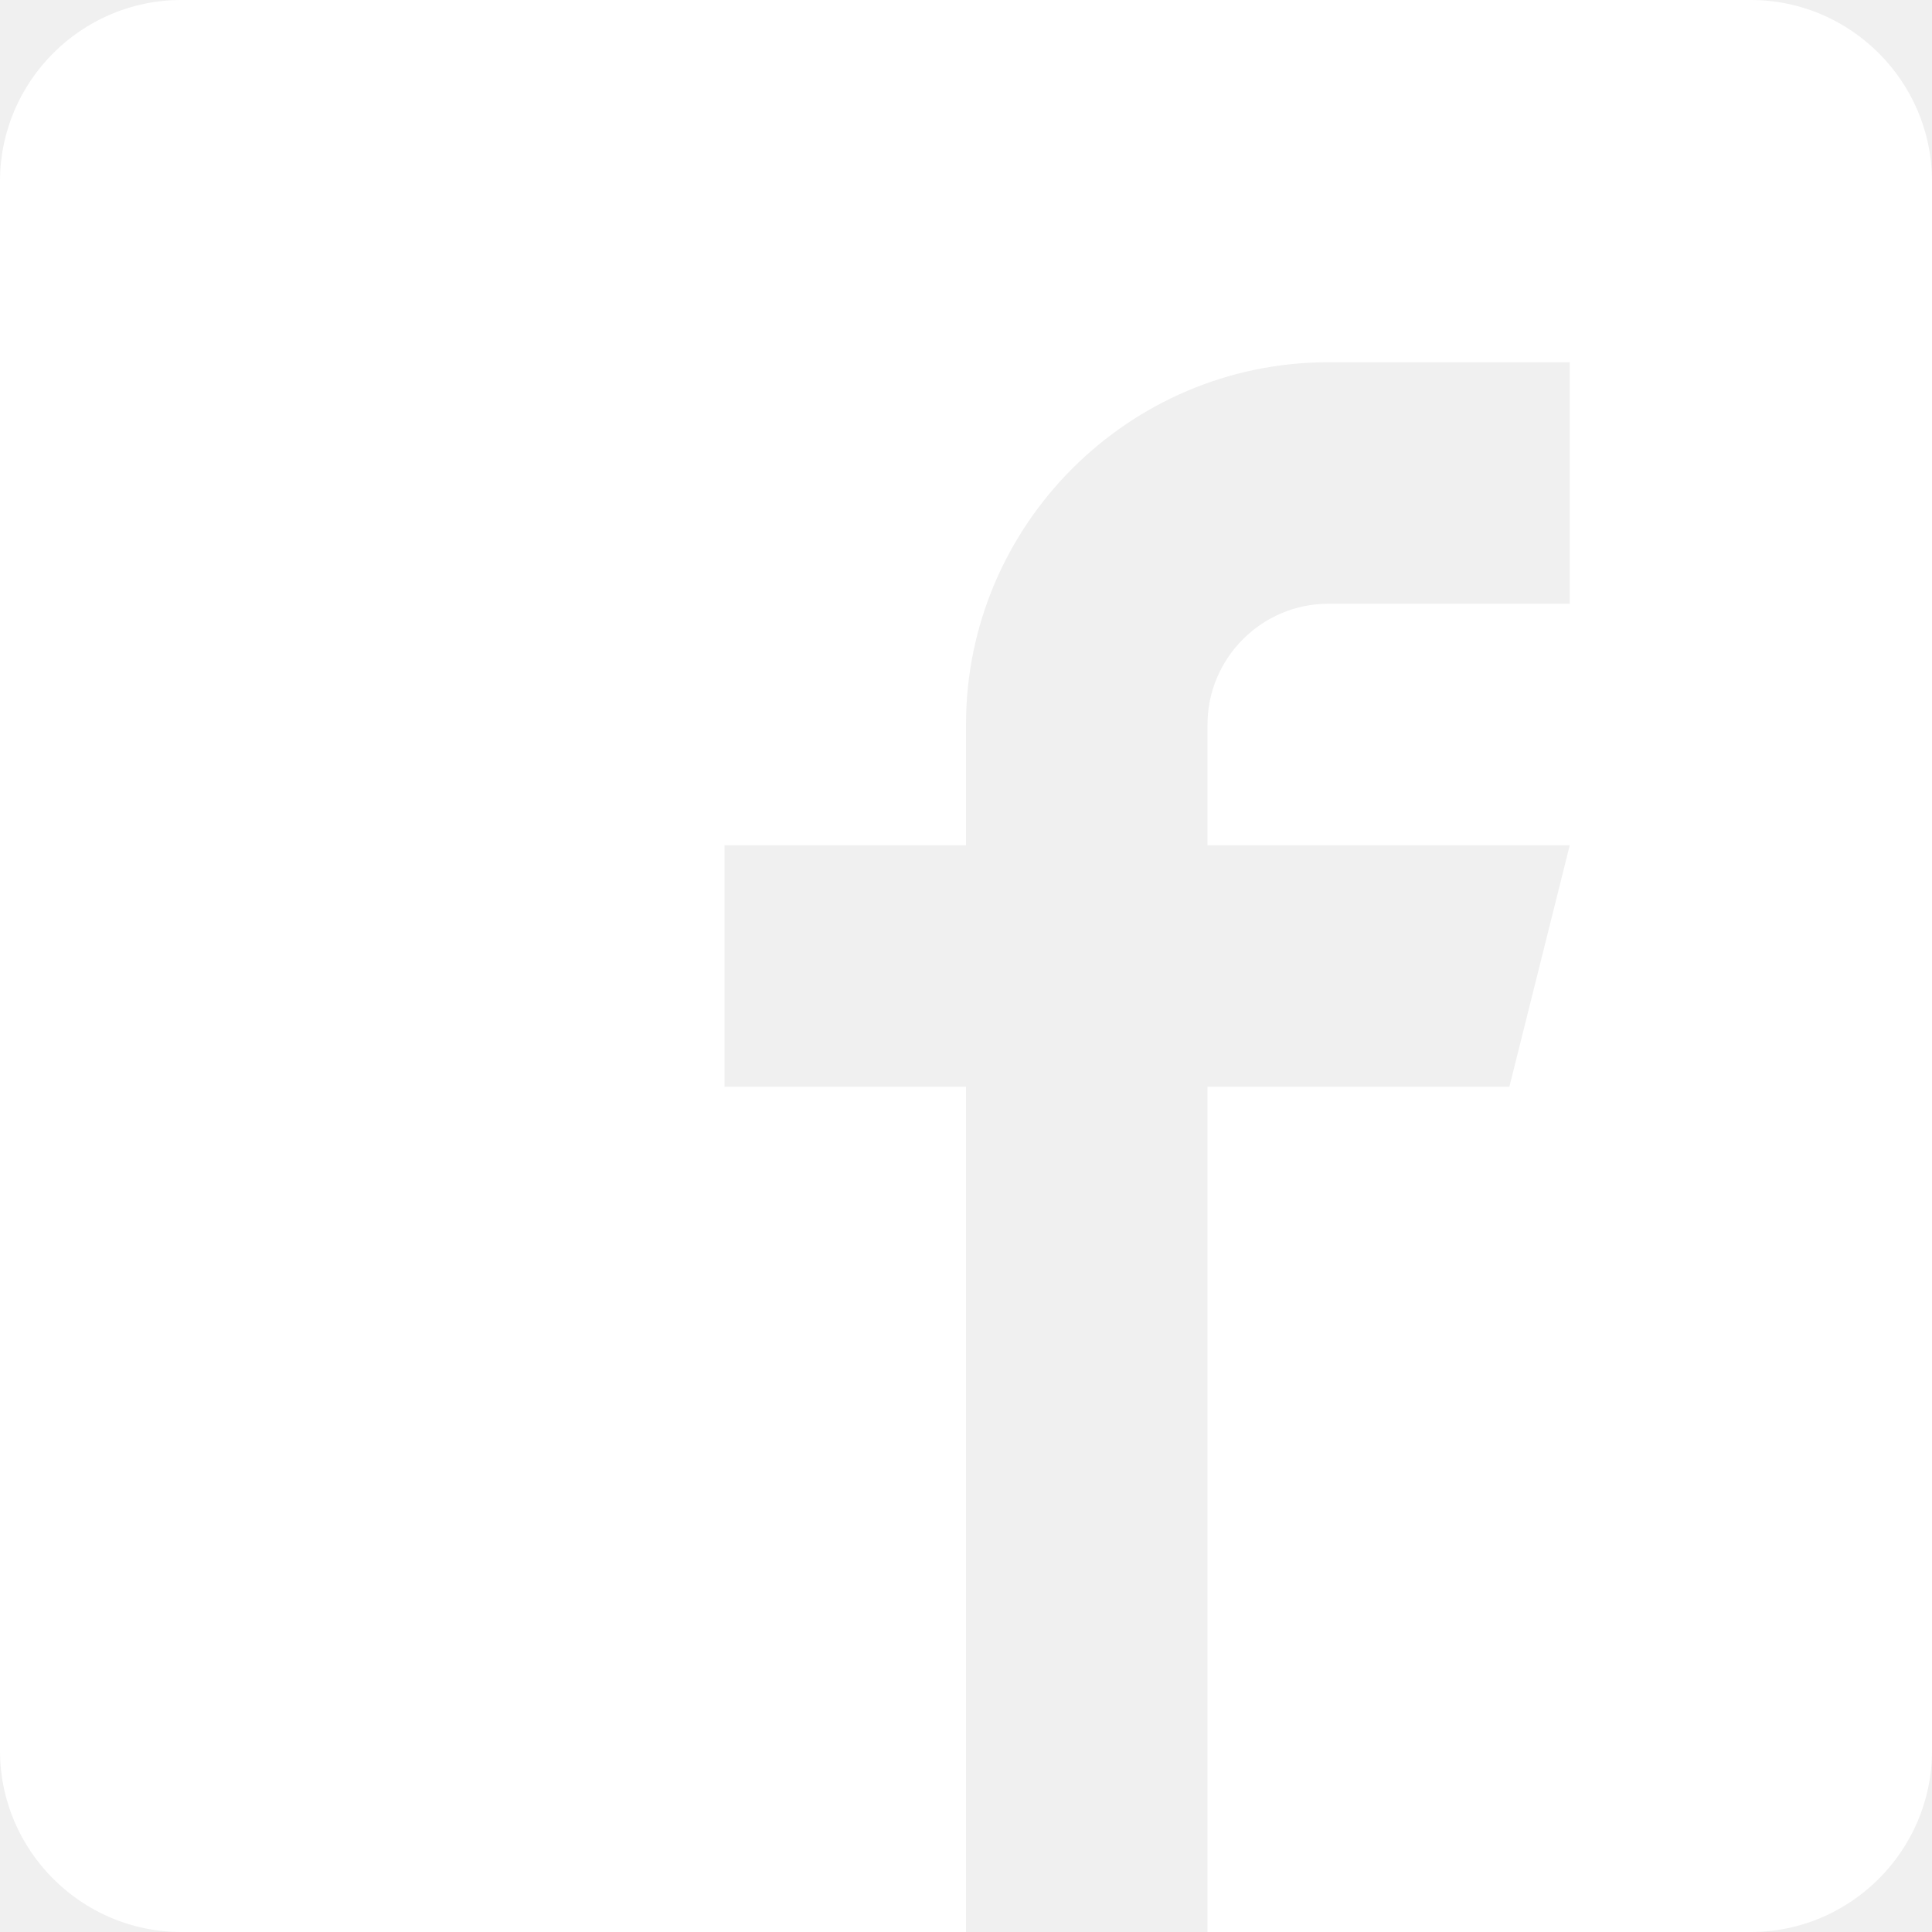
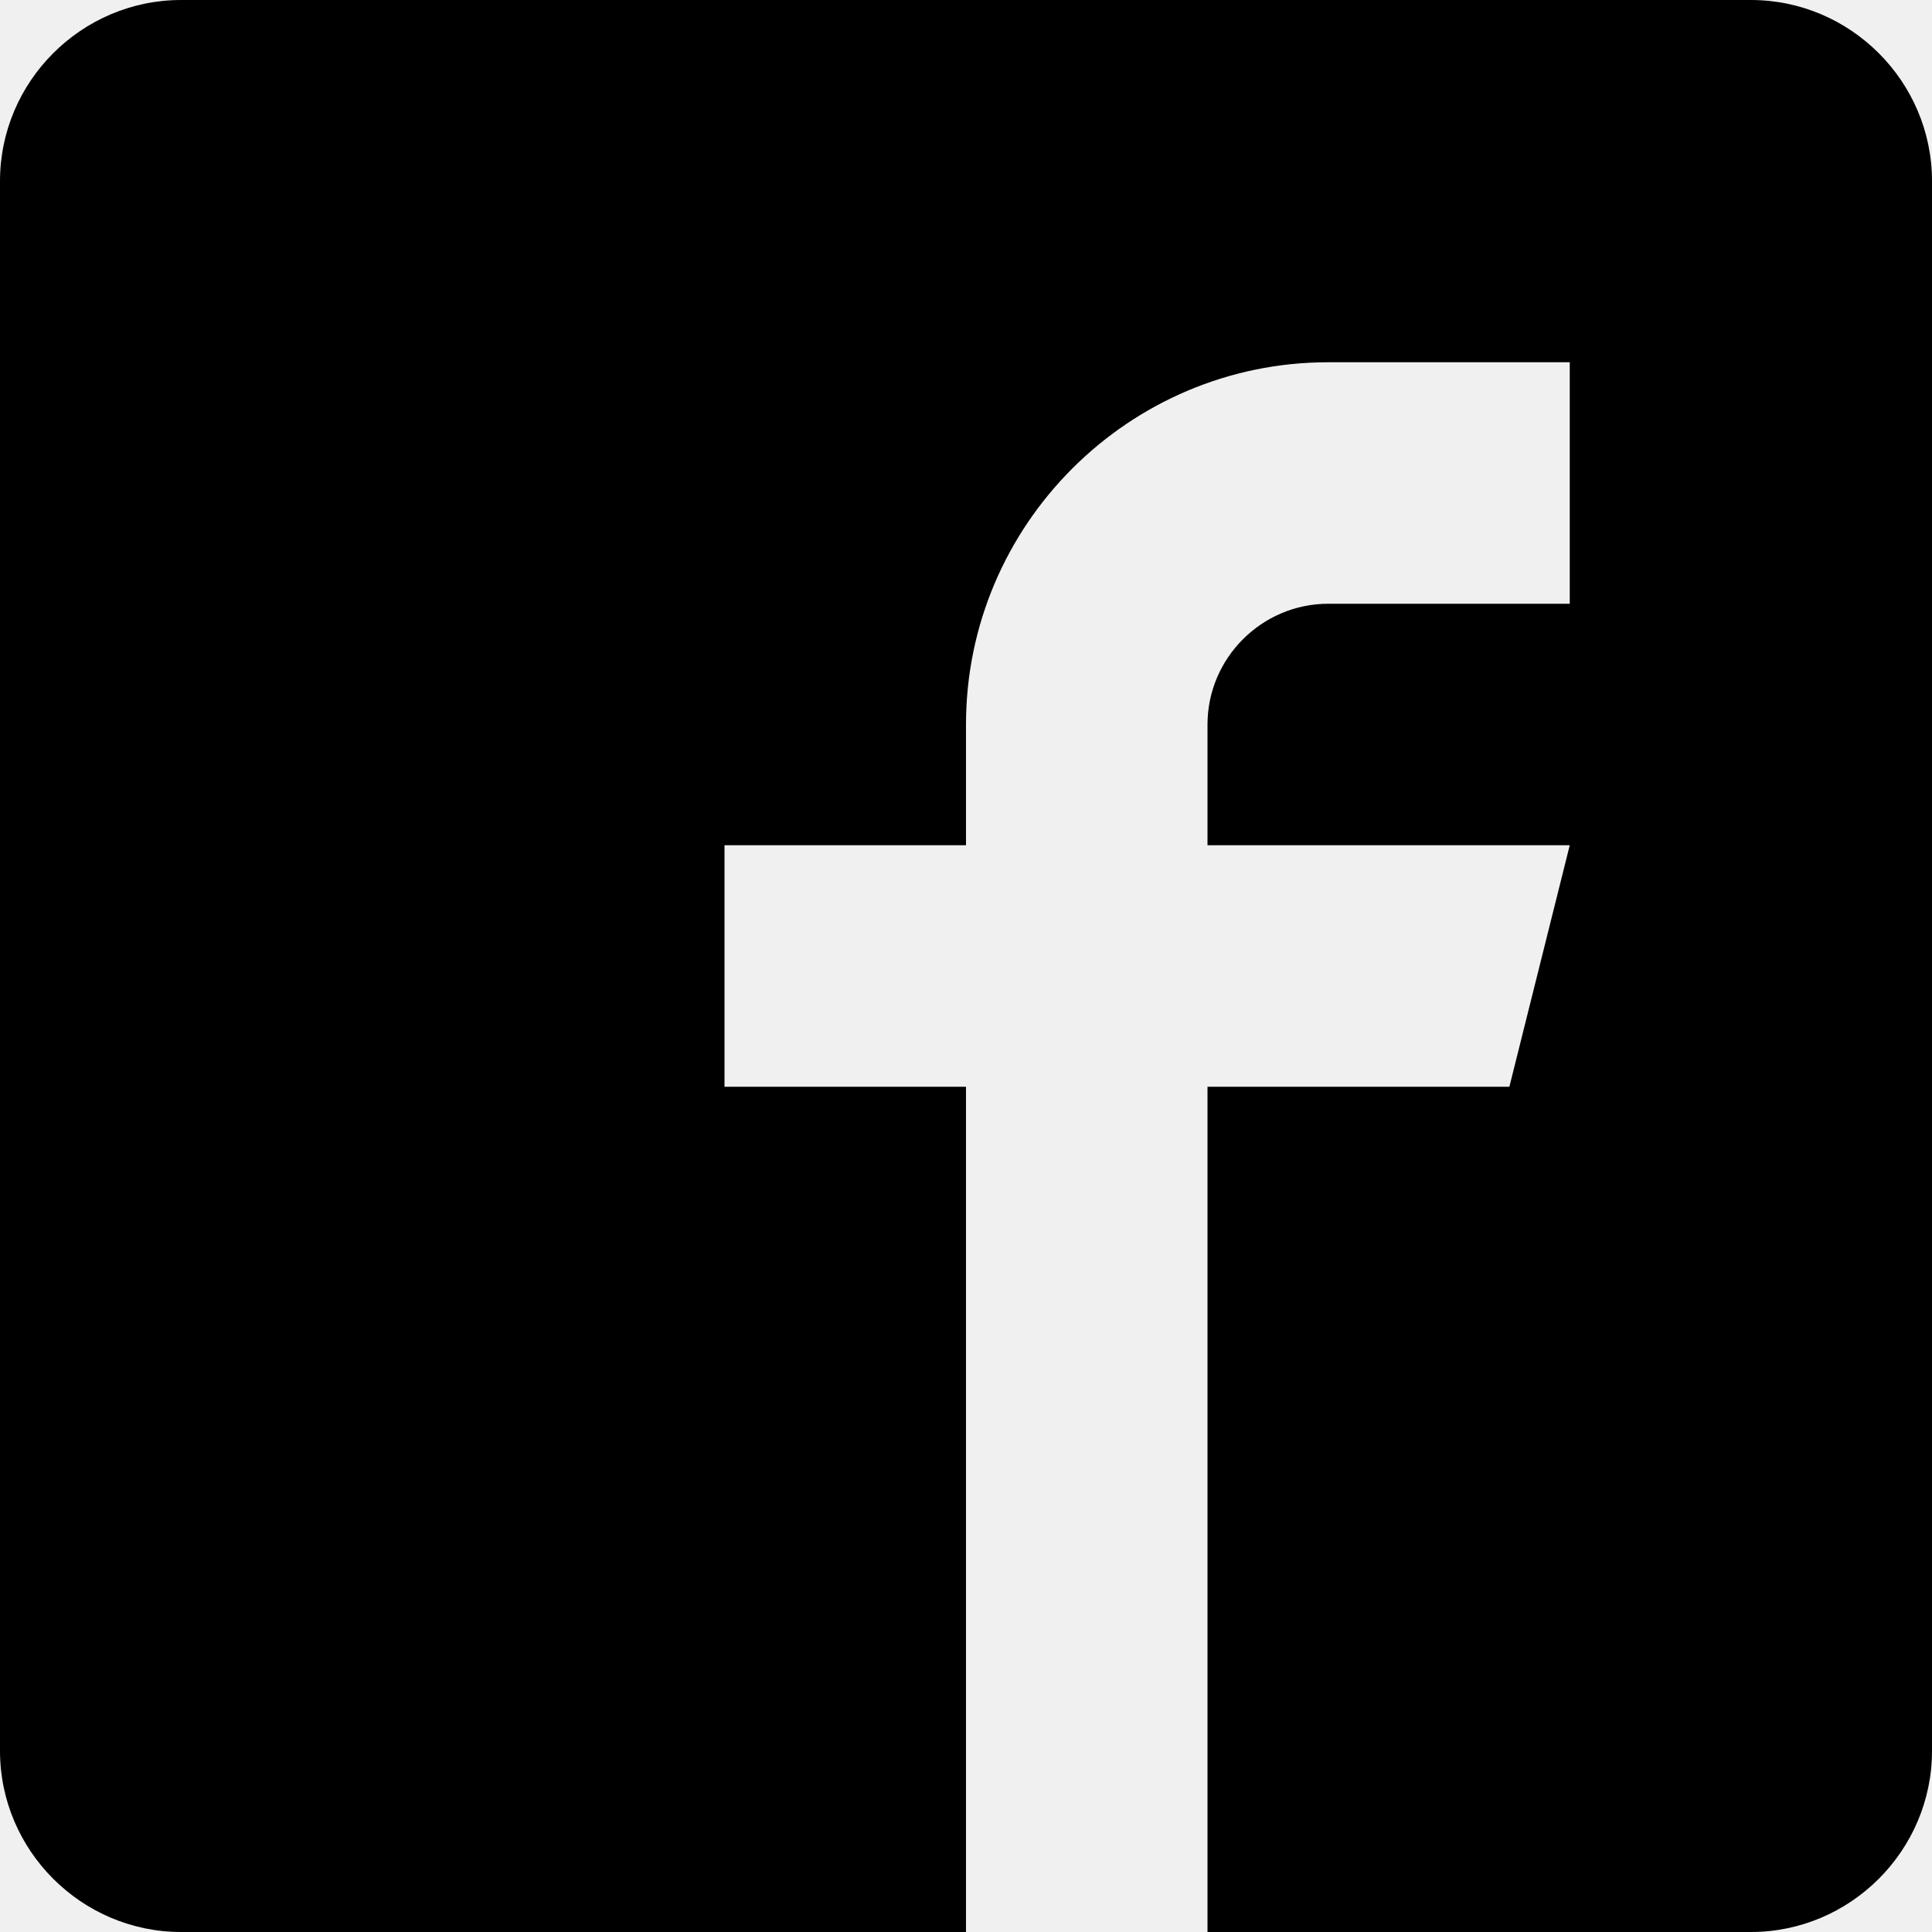
- <svg xmlns="http://www.w3.org/2000/svg" version="1.1" id="Layer_1" x="0px" y="0px" width="16px" height="16px" viewBox="0 0 16 16" enable-background="new 0 0 16 16" xml:space="preserve">
-   <path fill="#FFFFFF" d="M14.5,0h-13C0.675,0,0,0.675,0,1.5v13C0,15.325,0.675,16,1.5,16H8V9H6V7h2V6c0-1.653,1.348-3,3-3h2v2h-2  c-0.55,0-1,0.45-1,1v1h3l-0.5,2H10v7h4.5c0.825,0,1.5-0.675,1.5-1.5v-13C16,0.675,15.325,0,14.5,0z" />
+ <svg xmlns="http://www.w3.org/2000/svg" width="16" height="16" viewBox="0 0 16 16">
+   <path d="M14.5 0h-13C.675 0 0 .675 0 1.5v13c0 .825.675 1.5 1.5 1.5H8V9H6V7h2V6c0-1.653 1.347-3 3-3h2v2h-2c-.55 0-1 .45-1 1v1h3l-.5 2H10v7h4.5c.825 0 1.5-.675 1.5-1.5v-13c0-.825-.675-1.5-1.5-1.5z" />
</svg>
